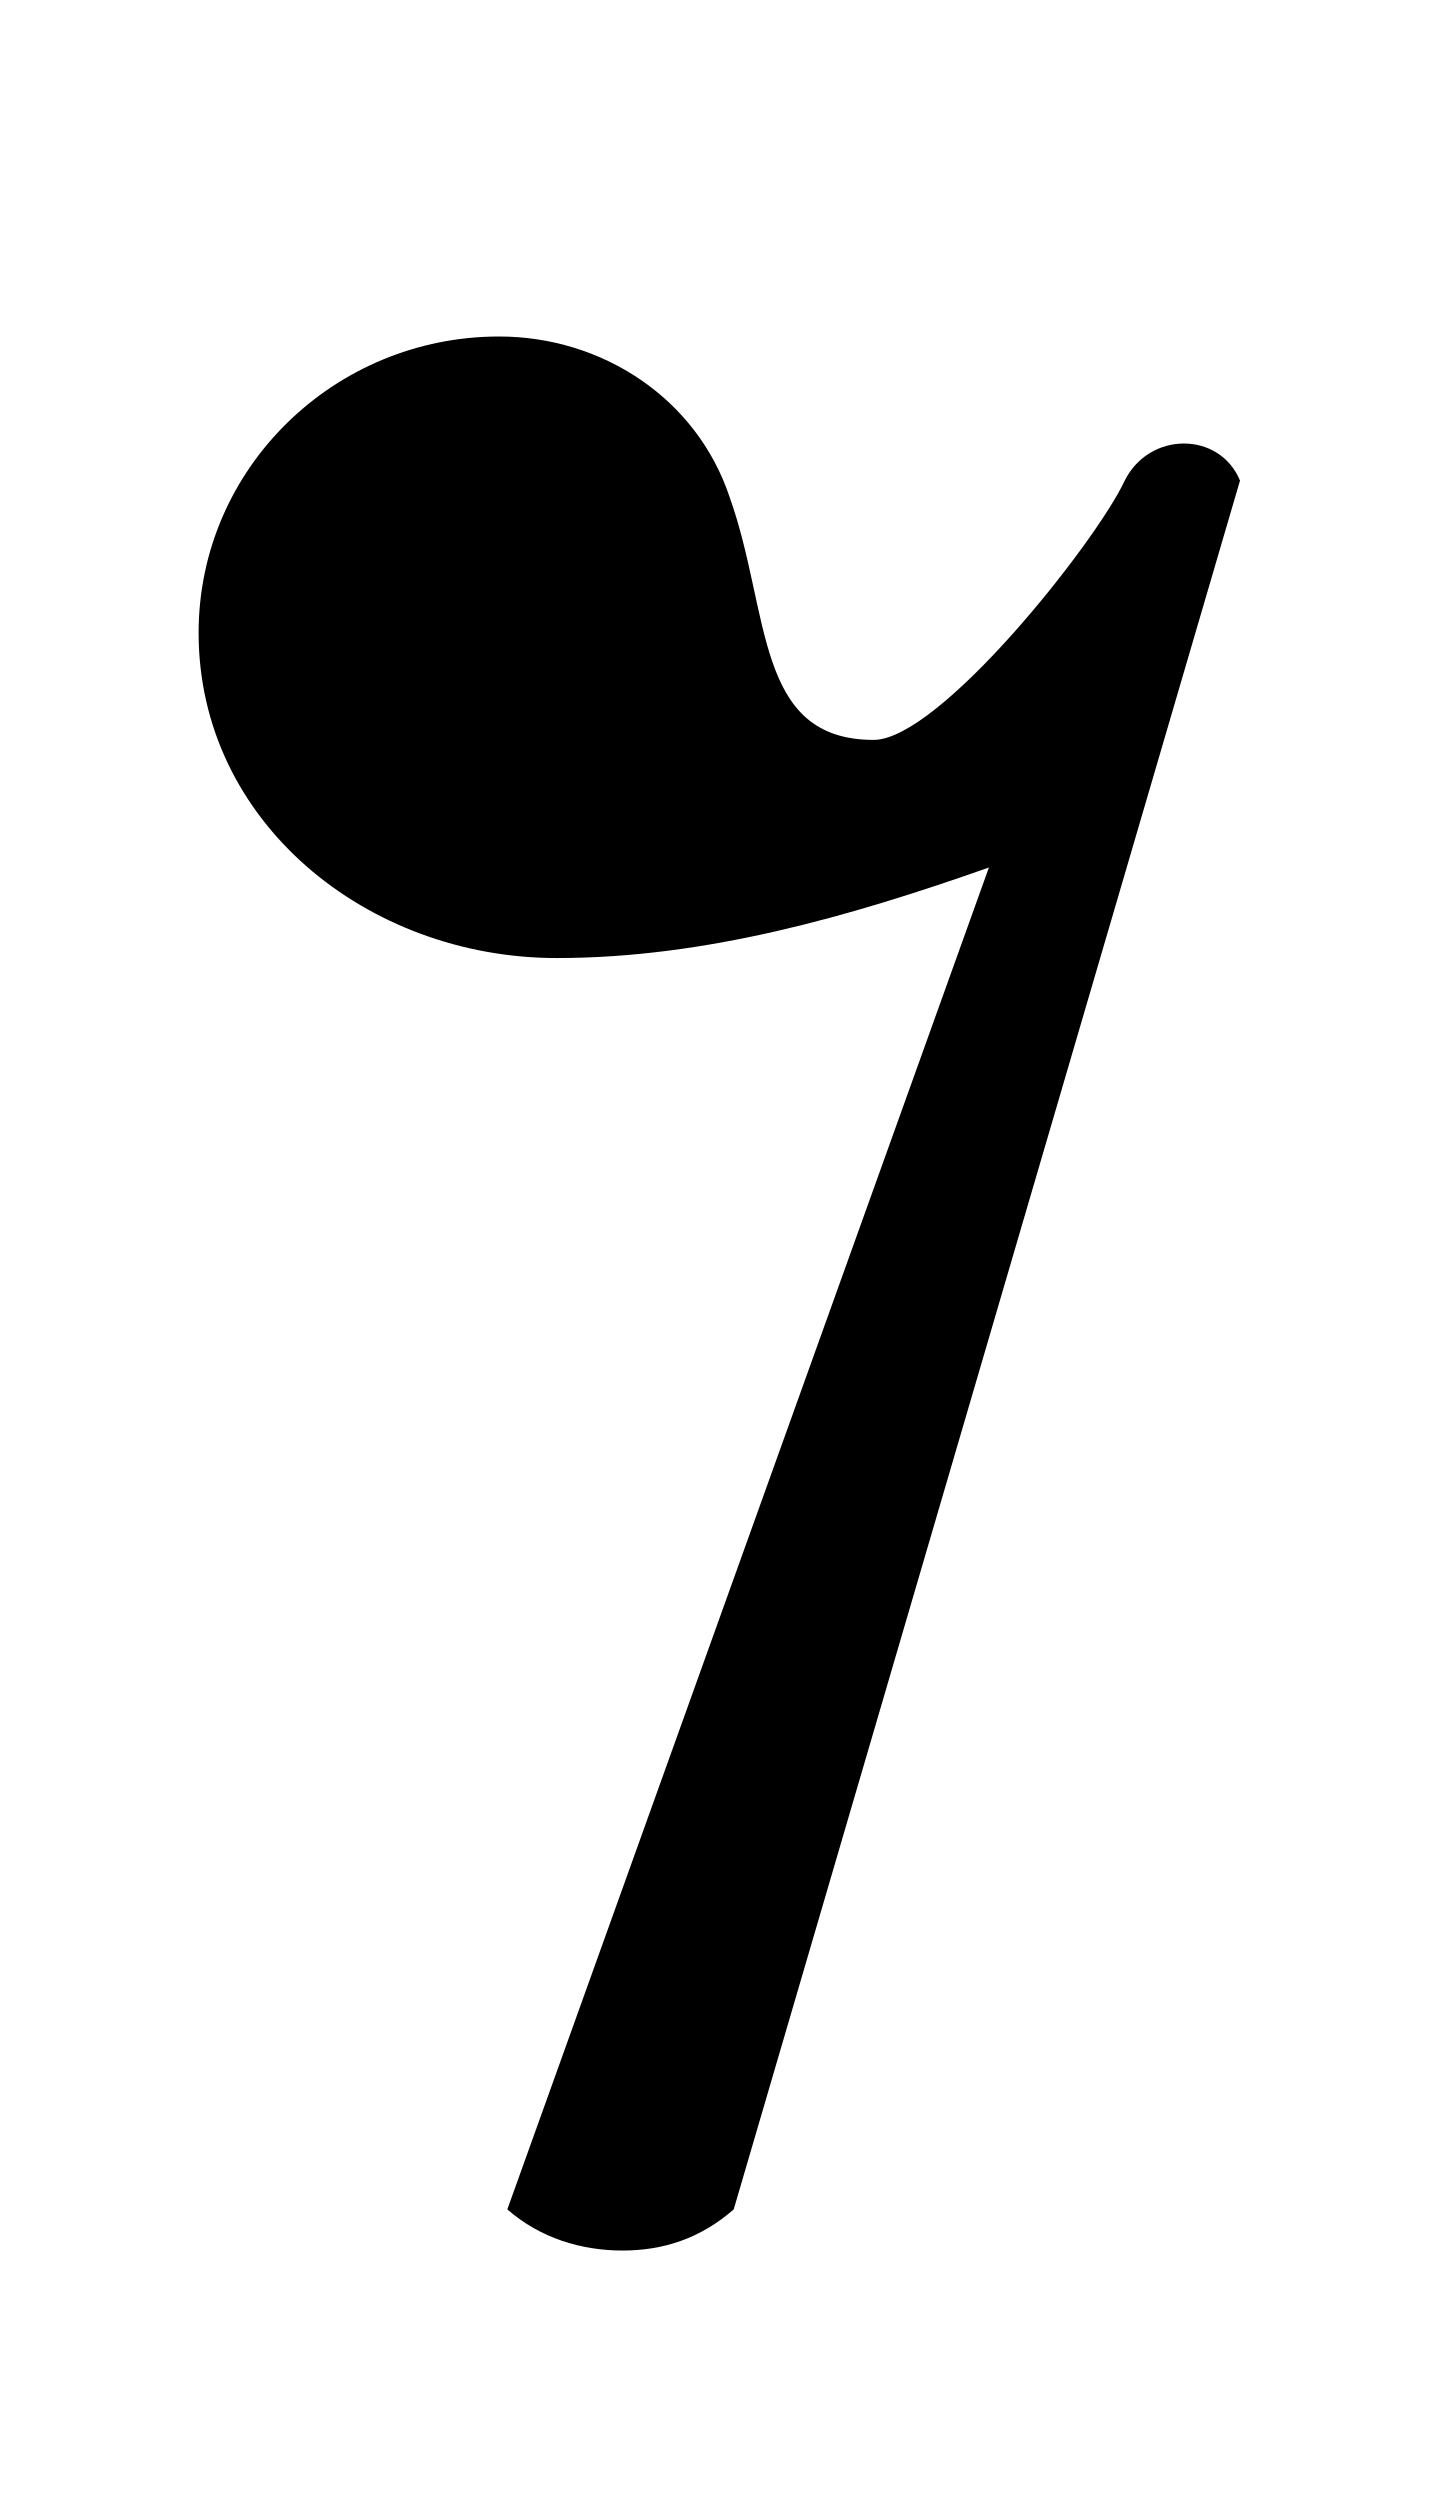
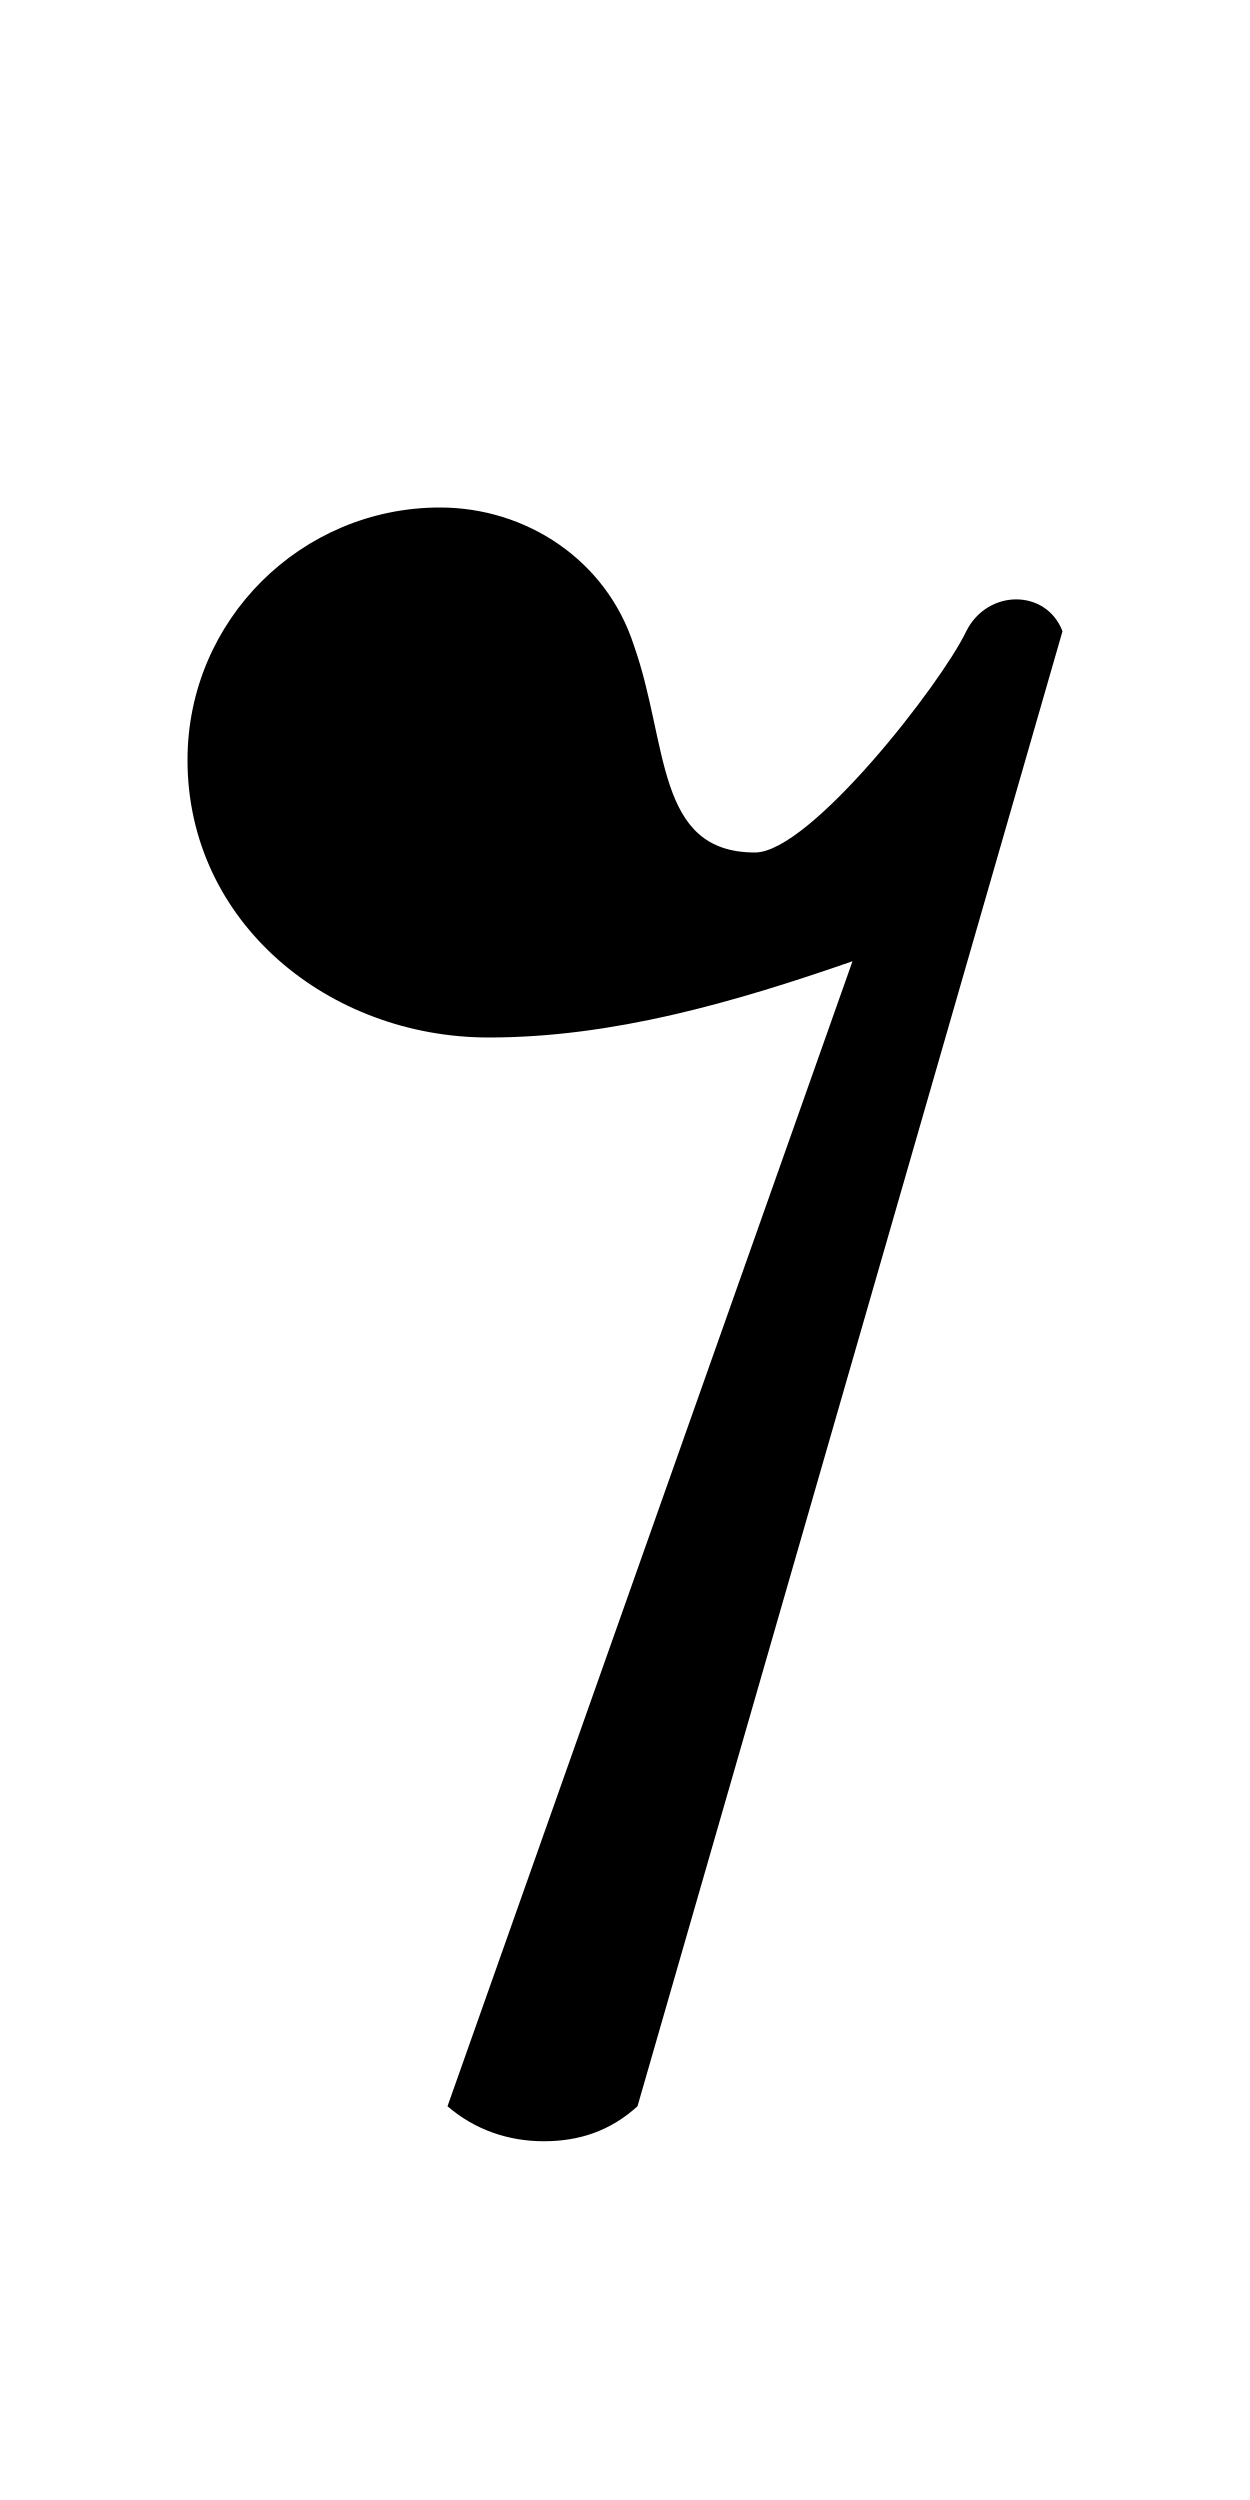
- <svg xmlns="http://www.w3.org/2000/svg" width="1803" height="3121">
-   <g>
-     <rect fill="none" id="canvas_background" height="3123" width="1805" y="-1" x="-1" />
-   </g>
-   <g>
-     <g id="svg_22">
-       <a transform="matrix(1284.67,0,0,1284.67,0,0) " id="svg_18">
-         <path fill="currentColor" id="svg_19" d="m0.493,2.147l0.468,-1.304c-0.136,0.048 -0.276,0.088 -0.42,0.088c-0.184,0 -0.348,-0.132 -0.348,-0.316c0,-0.16 0.132,-0.288 0.292,-0.288c0.1,0 0.192,0.06 0.224,0.156c0.04,0.112 0.024,0.236 0.14,0.236c0.064,0 0.216,-0.192 0.244,-0.252c0.024,-0.048 0.092,-0.048 0.112,0l-0.492,1.68c-0.032,0.028 -0.068,0.04 -0.108,0.04c-0.04,0 -0.08,-0.012 -0.112,-0.04z" />
-       </a>
-     </g>
-   </g>
+ <svg xmlns="http://www.w3.org/2000/svg" version="1.1" id="svg2" x="0px" y="0px" viewBox="0 0 100 200" style="enable-background:new 0 0 100 200;" xml:space="preserve">
+   <path id="svg_19" d="M35.8,168.5l32.4-91.6C58.7,80.2,49,83,39.1,83C26.3,83,15,73.8,15,60.8c0-11.2,9.1-20.2,20.2-20.2  c6.9,0,13.3,4.2,15.5,11c2.8,7.9,1.7,16.6,9.7,16.6c4.4,0,14.9-13.5,16.9-17.7c1.7-3.4,6.4-3.4,7.7,0l-34,118  c-2.2,2-4.7,2.8-7.5,2.8C40.7,171.3,38,170.4,35.8,168.5z" />
</svg>
